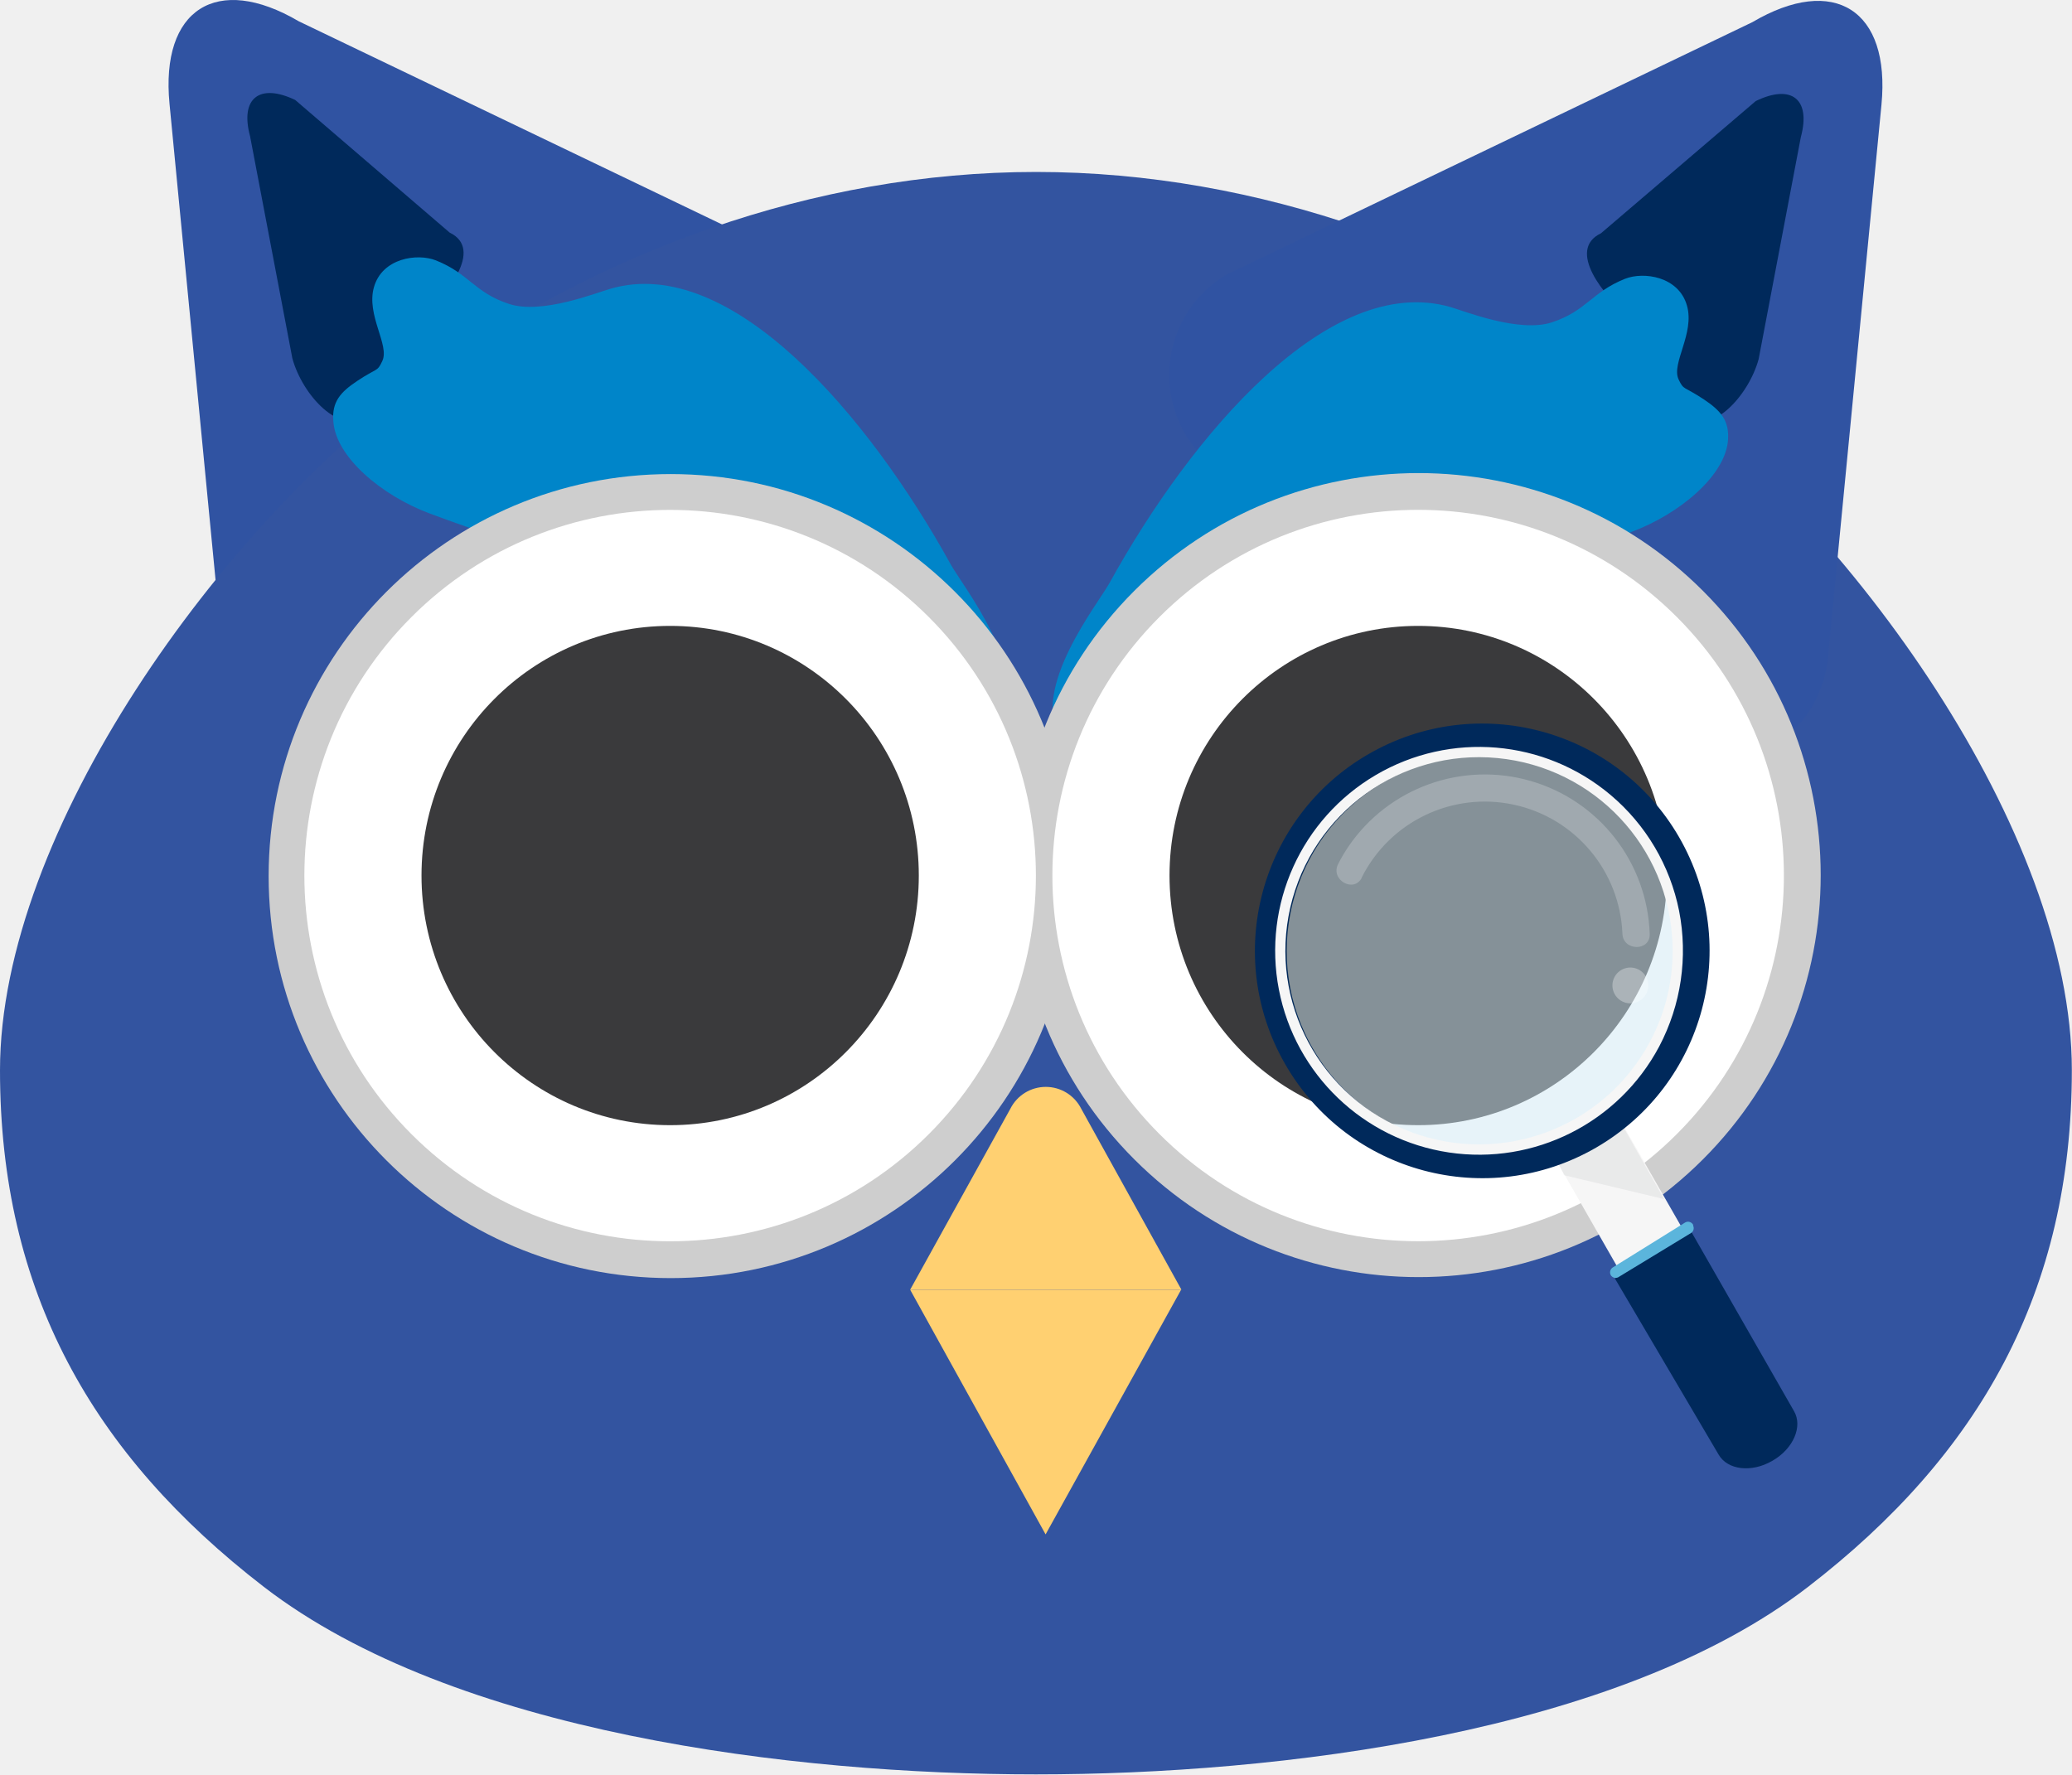
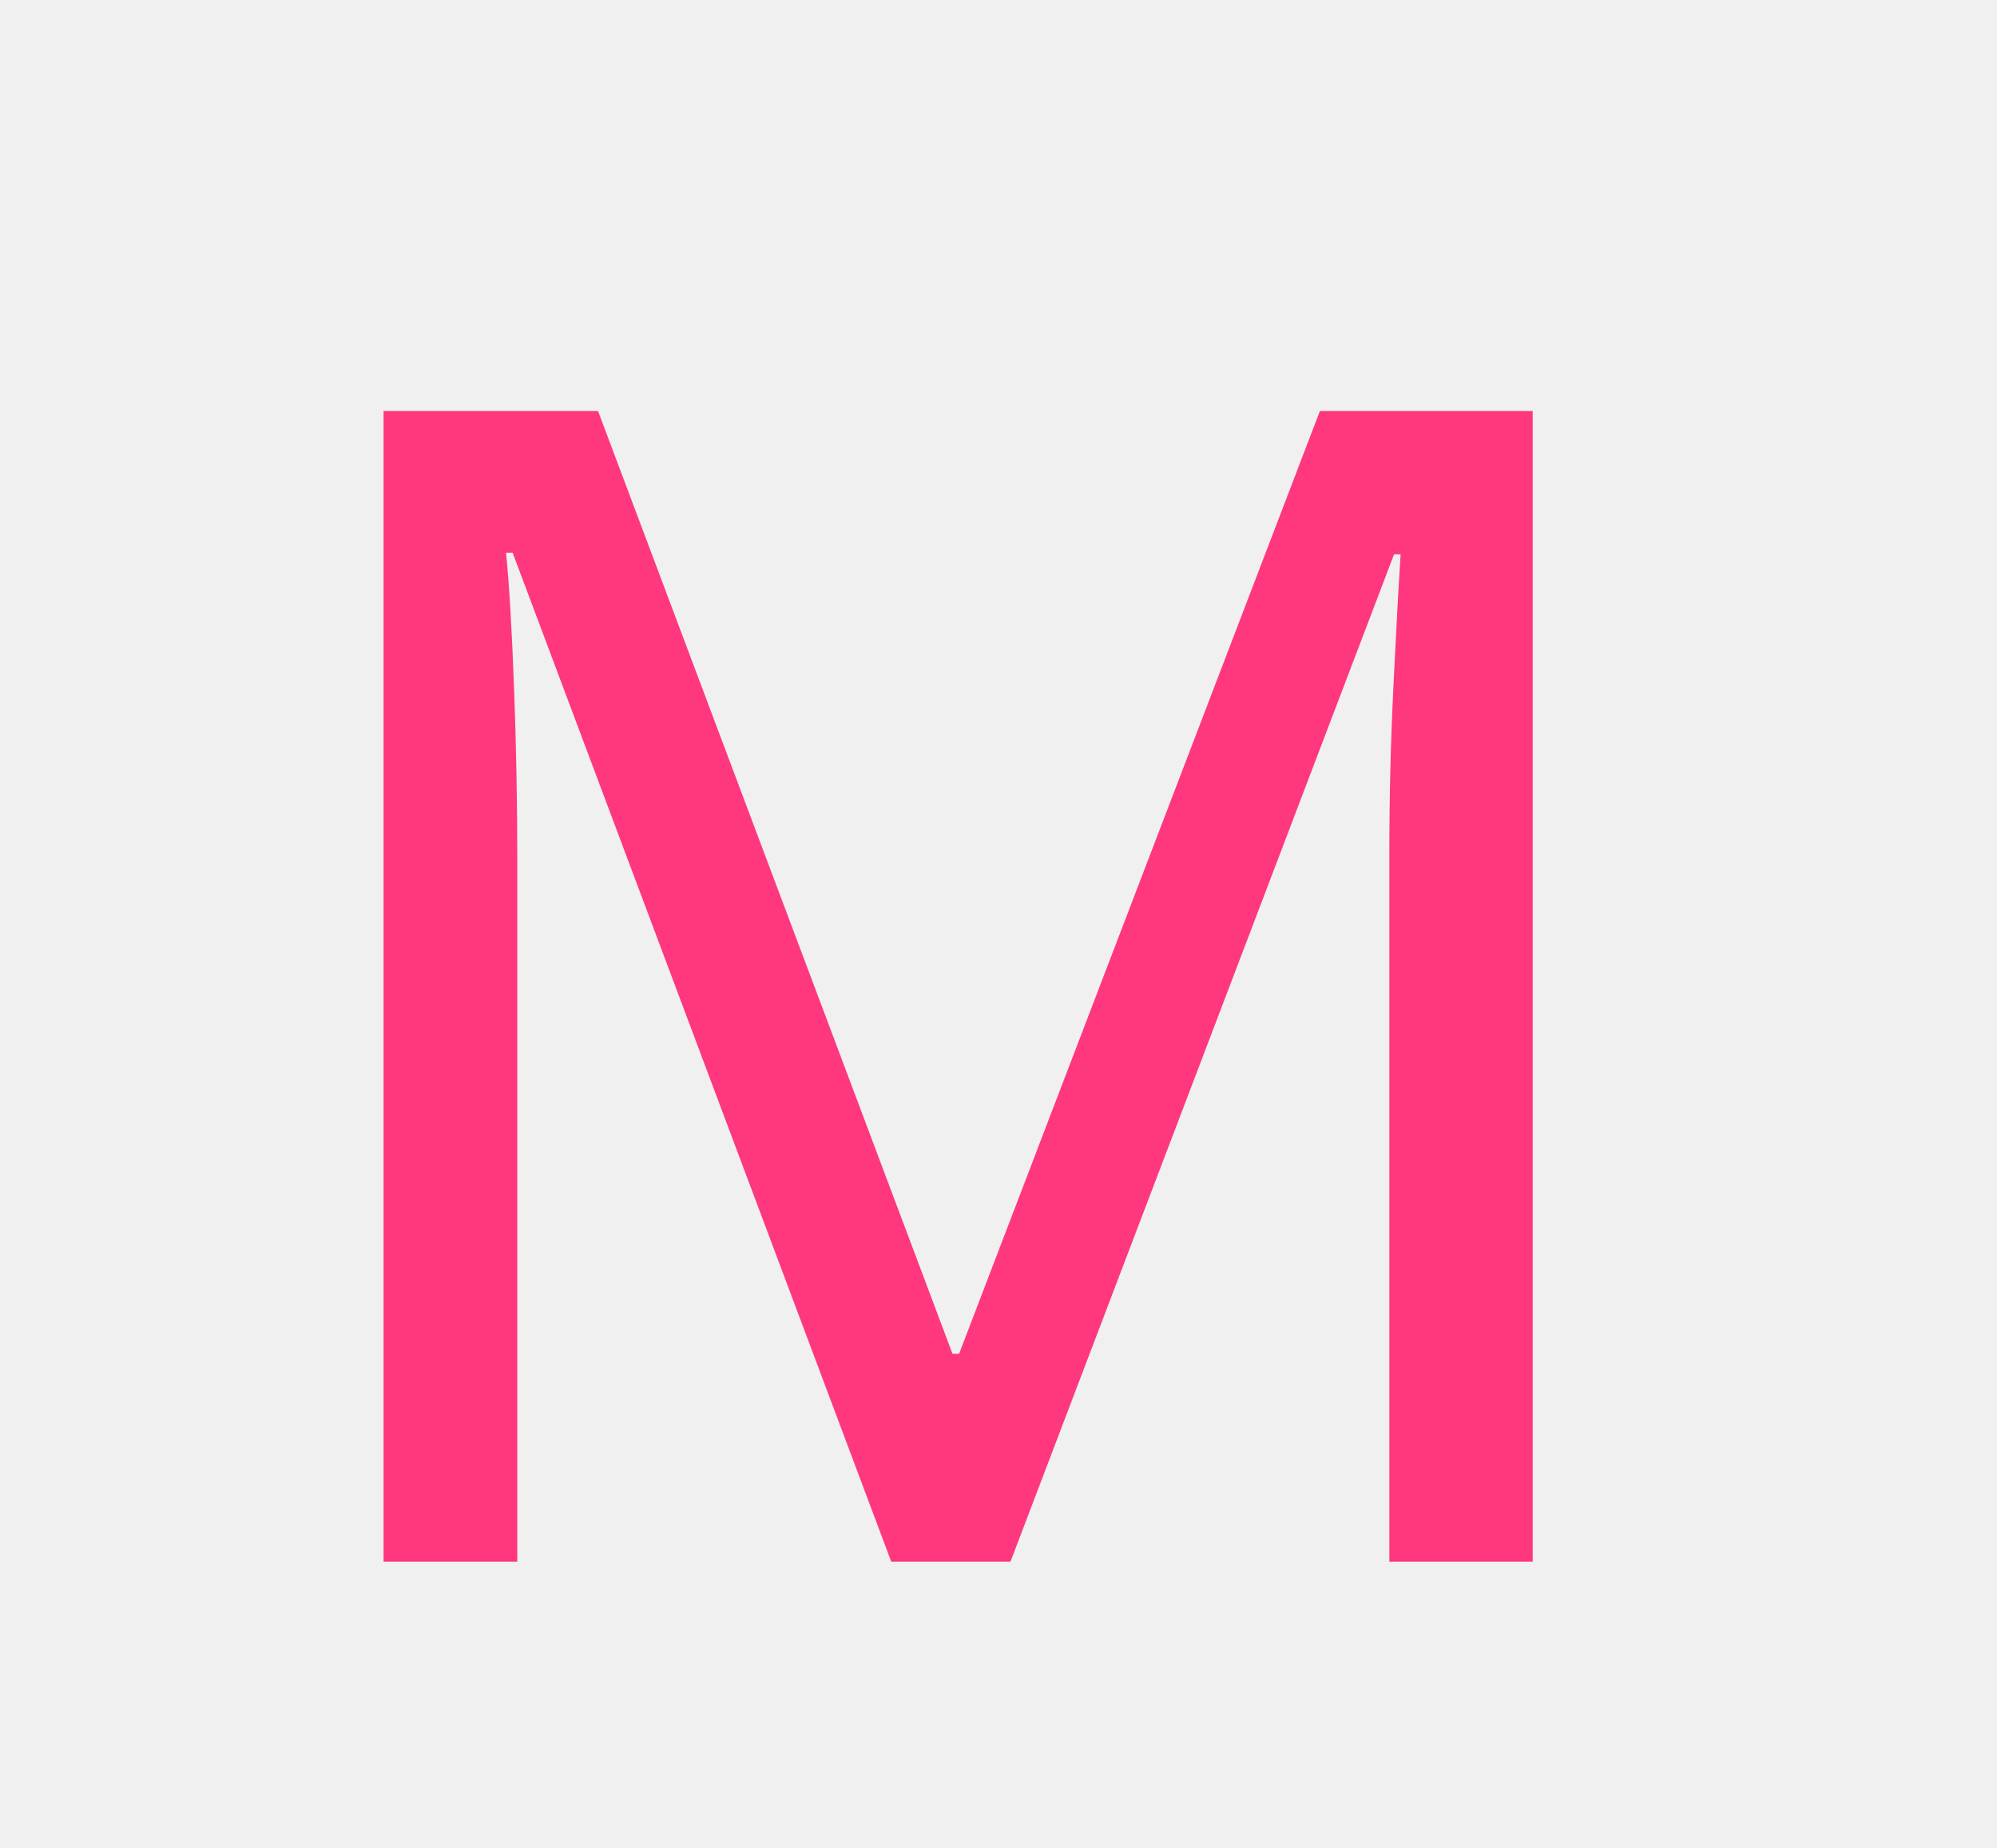
- <svg xmlns="http://www.w3.org/2000/svg" viewBox="0 0 261.32 223.83">
+ <svg xmlns="http://www.w3.org/2000/svg" id="레이어_1" data-name="레이어 1" viewBox="0 0 133 123">
  <defs>
-     <style>.cls-1{isolation:isolate;}.cls-2{fill:#3053a2;}.cls-3{fill:#3354a0;}.cls-4{fill:#00295b;}.cls-5{fill:#0085c9;}.cls-6{fill:#ffd071;}.cls-7{fill:#cecece;}.cls-14,.cls-8{fill:#fff;}.cls-9{fill:#3a3a3c;}.cls-10{fill:#f6f6f6;}.cls-11{fill:#bbbcc0;mix-blend-mode:multiply;opacity:0.2;}.cls-12{fill:#d0e8f4;opacity:0.5;}.cls-13{opacity:0.22;}.cls-14{opacity:0.31;}.cls-15{fill:#5bb5dc;}</style>
+     <style>.cls-1{font-size:107.33px;fill:#fe377f;font-family:Jalnan;}</style>
  </defs>
-   <g class="cls-1">
-     <g id="레이어_2" data-name="레이어 2">
-       <g id="Layer_1" data-name="Layer 1">
-         <path class="cls-2" d="M21.38,13.1l6.75,69.82a14.7,14.7,0,0,0,22.54,11l53.75-34.32A14.7,14.7,0,0,0,104,34.52L37.69,2.69C27.34-3.39,20.22,1.16,21.38,13.1Z" />
-         <path class="cls-3" d="M207.9,47.69c-21.77-15.81-49.05-26-77.23-26h0c-28.17,0-55.45,10.23-77.23,26C27.91,66.21,0,104.89,0,135c0,27.91,11.63,48.47,33.28,65.17,24,18.49,66.78,23.65,97.37,23.65h0c30.59,0,73.42-5.16,97.38-23.65,21.65-16.7,33.27-37.26,33.27-65.17C261.32,104.89,233.41,66.21,207.9,47.69Z" />
-         <path class="cls-4" d="M31.54,17.19l5.33,28c1.26,4.67,6.07,9.84,9.26,7.19l7-12.47c3.2-2.65,7.94-8.48,3.58-10.57L37.23,12.61C32.74,10.46,30.24,12.38,31.54,17.19Z" />
-         <path class="cls-2" d="M237.29,13.21,230.53,83A14.69,14.69,0,0,1,208,94L154.25,59.69a14.69,14.69,0,0,1,.47-25.06L221,2.8C231.33-3.28,238.44,1.27,237.29,13.21Z" />
-         <path class="cls-4" d="M227.12,17.3l-5.32,28c-1.27,4.67-6.07,9.84-9.26,7.19L205.48,40c-3.19-2.65-7.94-8.48-3.57-10.57l19.52-16.68C225.93,10.56,228.42,12.49,227.12,17.3Z" />
-         <path class="cls-5" d="M139.93,73.54c10.35-18.76,27.7-39.2,43-34.81,1.83.53,8.67,3.28,12.79,1.93,4.39-1.44,5-3.8,9.22-5.49,2.37-.94,6.78-.3,7.82,3.38,1,3.51-2,7.29-1.06,9.3.67,1.43.62.82,3.19,2.53,2.11,1.41,3.2,2.63,3.05,5.07-.28,4.5-6.1,9.39-12.21,11.66-25.32,9.41-32.3,7.25-41.91,16.22-7.35,6.86-6.28,9.28-14.6,13.69-5.67,3-12.17,1.44-15.52-4C129.94,86.85,138.47,76.18,139.93,73.54Z" />
-         <path class="cls-5" d="M119.92,71.22C109.57,52.46,92.21,32,77,36.42c-1.83.52-8.67,3.27-12.79,1.92-4.4-1.44-5-3.8-9.22-5.49-2.37-.94-6.79-.3-7.83,3.38-1,3.51,2,7.29,1.06,9.3-.66,1.43-.62.82-3.18,2.53-2.11,1.41-3.2,2.63-3,5.07.28,4.5,6.09,9.39,12.2,11.66C79.48,74.2,86.45,72,96.07,81c7.35,6.85,6.28,9.27,14.59,13.68,5.68,3,12.17,1.44,15.52-4C129.91,84.53,121.38,73.86,119.92,71.22Z" />
-         <path class="cls-6" d="M127.43,139.85l-12.64,22.83H149l-12.64-22.83A5,5,0,0,0,127.43,139.85Z" />
-         <polygon class="cls-6" points="114.79 162.69 114.79 162.69 114.79 162.69 114.79 162.69" />
-         <polygon class="cls-6" points="148.96 162.69 148.96 162.69 148.96 162.69 148.96 162.69" />
-         <polygon class="cls-6" points="148.96 162.68 148.96 162.68 148.96 162.69 148.96 162.68" />
-         <polygon class="cls-6" points="131.87 193.55 148.96 162.69 114.79 162.69 131.87 193.55" />
-         <polygon class="cls-6" points="114.79 162.68 114.79 162.69 114.79 162.68 114.79 162.68" />
-         <polygon class="cls-6" points="148.96 162.68 114.79 162.68 114.79 162.69 114.79 162.69 148.96 162.69 148.96 162.69 148.96 162.68" />
-         <circle class="cls-7" cx="84.59" cy="110.51" r="50.71" />
-         <circle class="cls-7" cx="178.92" cy="110.38" r="50.71" transform="translate(-25.65 158.85) rotate(-45)" />
-         <circle class="cls-8" cx="84.52" cy="110.44" r="46.13" transform="translate(-53.34 92.12) rotate(-45)" />
-         <ellipse class="cls-9" cx="84.52" cy="110.44" rx="31.36" ry="31.49" />
-         <circle class="cls-8" cx="178.86" cy="110.44" r="46.13" transform="translate(-25.71 158.82) rotate(-45)" />
-         <ellipse class="cls-9" cx="178.86" cy="110.44" rx="31.36" ry="31.49" />
-         <polygon class="cls-10" points="220.38 169.27 212.13 174.04 195.32 144.69 203.56 139.93 220.38 169.27" />
-         <path class="cls-4" d="M223.59,184.23l-.09.05c-2.6,1.51-5.63,1.15-6.75-.8l-13.08-22.21,9.65-5.87L226.26,178C227.38,179.92,226.19,182.72,223.59,184.23Z" />
-         <polygon class="cls-11" points="196.52 146.7 197.27 148.24 209.87 151.25 203.77 140.46 196.52 146.7" />
-         <path class="cls-4" d="M211.76,105.59a28.67,28.67,0,1,0-10.46,39.17A28.68,28.68,0,0,0,211.76,105.59Zm-12.47,35.7a24.66,24.66,0,1,1,9-33.69A24.65,24.65,0,0,1,199.29,141.29Z" />
-         <circle class="cls-12" cx="186.94" cy="119.95" r="24.66" transform="translate(-35.12 124.66) rotate(-33.9)" />
-         <g class="cls-13">
-           <path class="cls-8" d="M171.72,110.73a17.37,17.37,0,0,1,32.9,7.06c.09,2.21,3.54,2.23,3.44,0a20.81,20.81,0,0,0-38-11,19.67,19.67,0,0,0-1.3,2.21c-1,2,2,3.69,3,1.7Z" />
-         </g>
-         <path class="cls-14" d="M207.58,123.18a2.26,2.26,0,1,1-3.1-.83A2.27,2.27,0,0,1,207.58,123.18Z" />
-         <path class="cls-15" d="M204.08,161.12l9.18-5.58a.72.72,0,0,0,.28-.93l0-.11a.73.73,0,0,0-1-.3l-9.14,5.68a.73.73,0,0,0-.23,1h0A.72.72,0,0,0,204.08,161.12Z" />
-         <path class="cls-10" d="M208.1,131.39a24.42,24.42,0,1,1,2.84-12.33,24.3,24.3,0,0,1-2.84,12.33.66.66,0,0,0,1.16.61,26,26,0,0,0,2.51-17.09,25.69,25.69,0,0,0-8.65-14.64A25.72,25.72,0,1,0,209.26,132,.66.66,0,0,0,208.1,131.39Z" />
-       </g>
-     </g>
-   </g>
+   <text class="cls-1" transform="translate(15.14 103.99)">M</text>
</svg>
